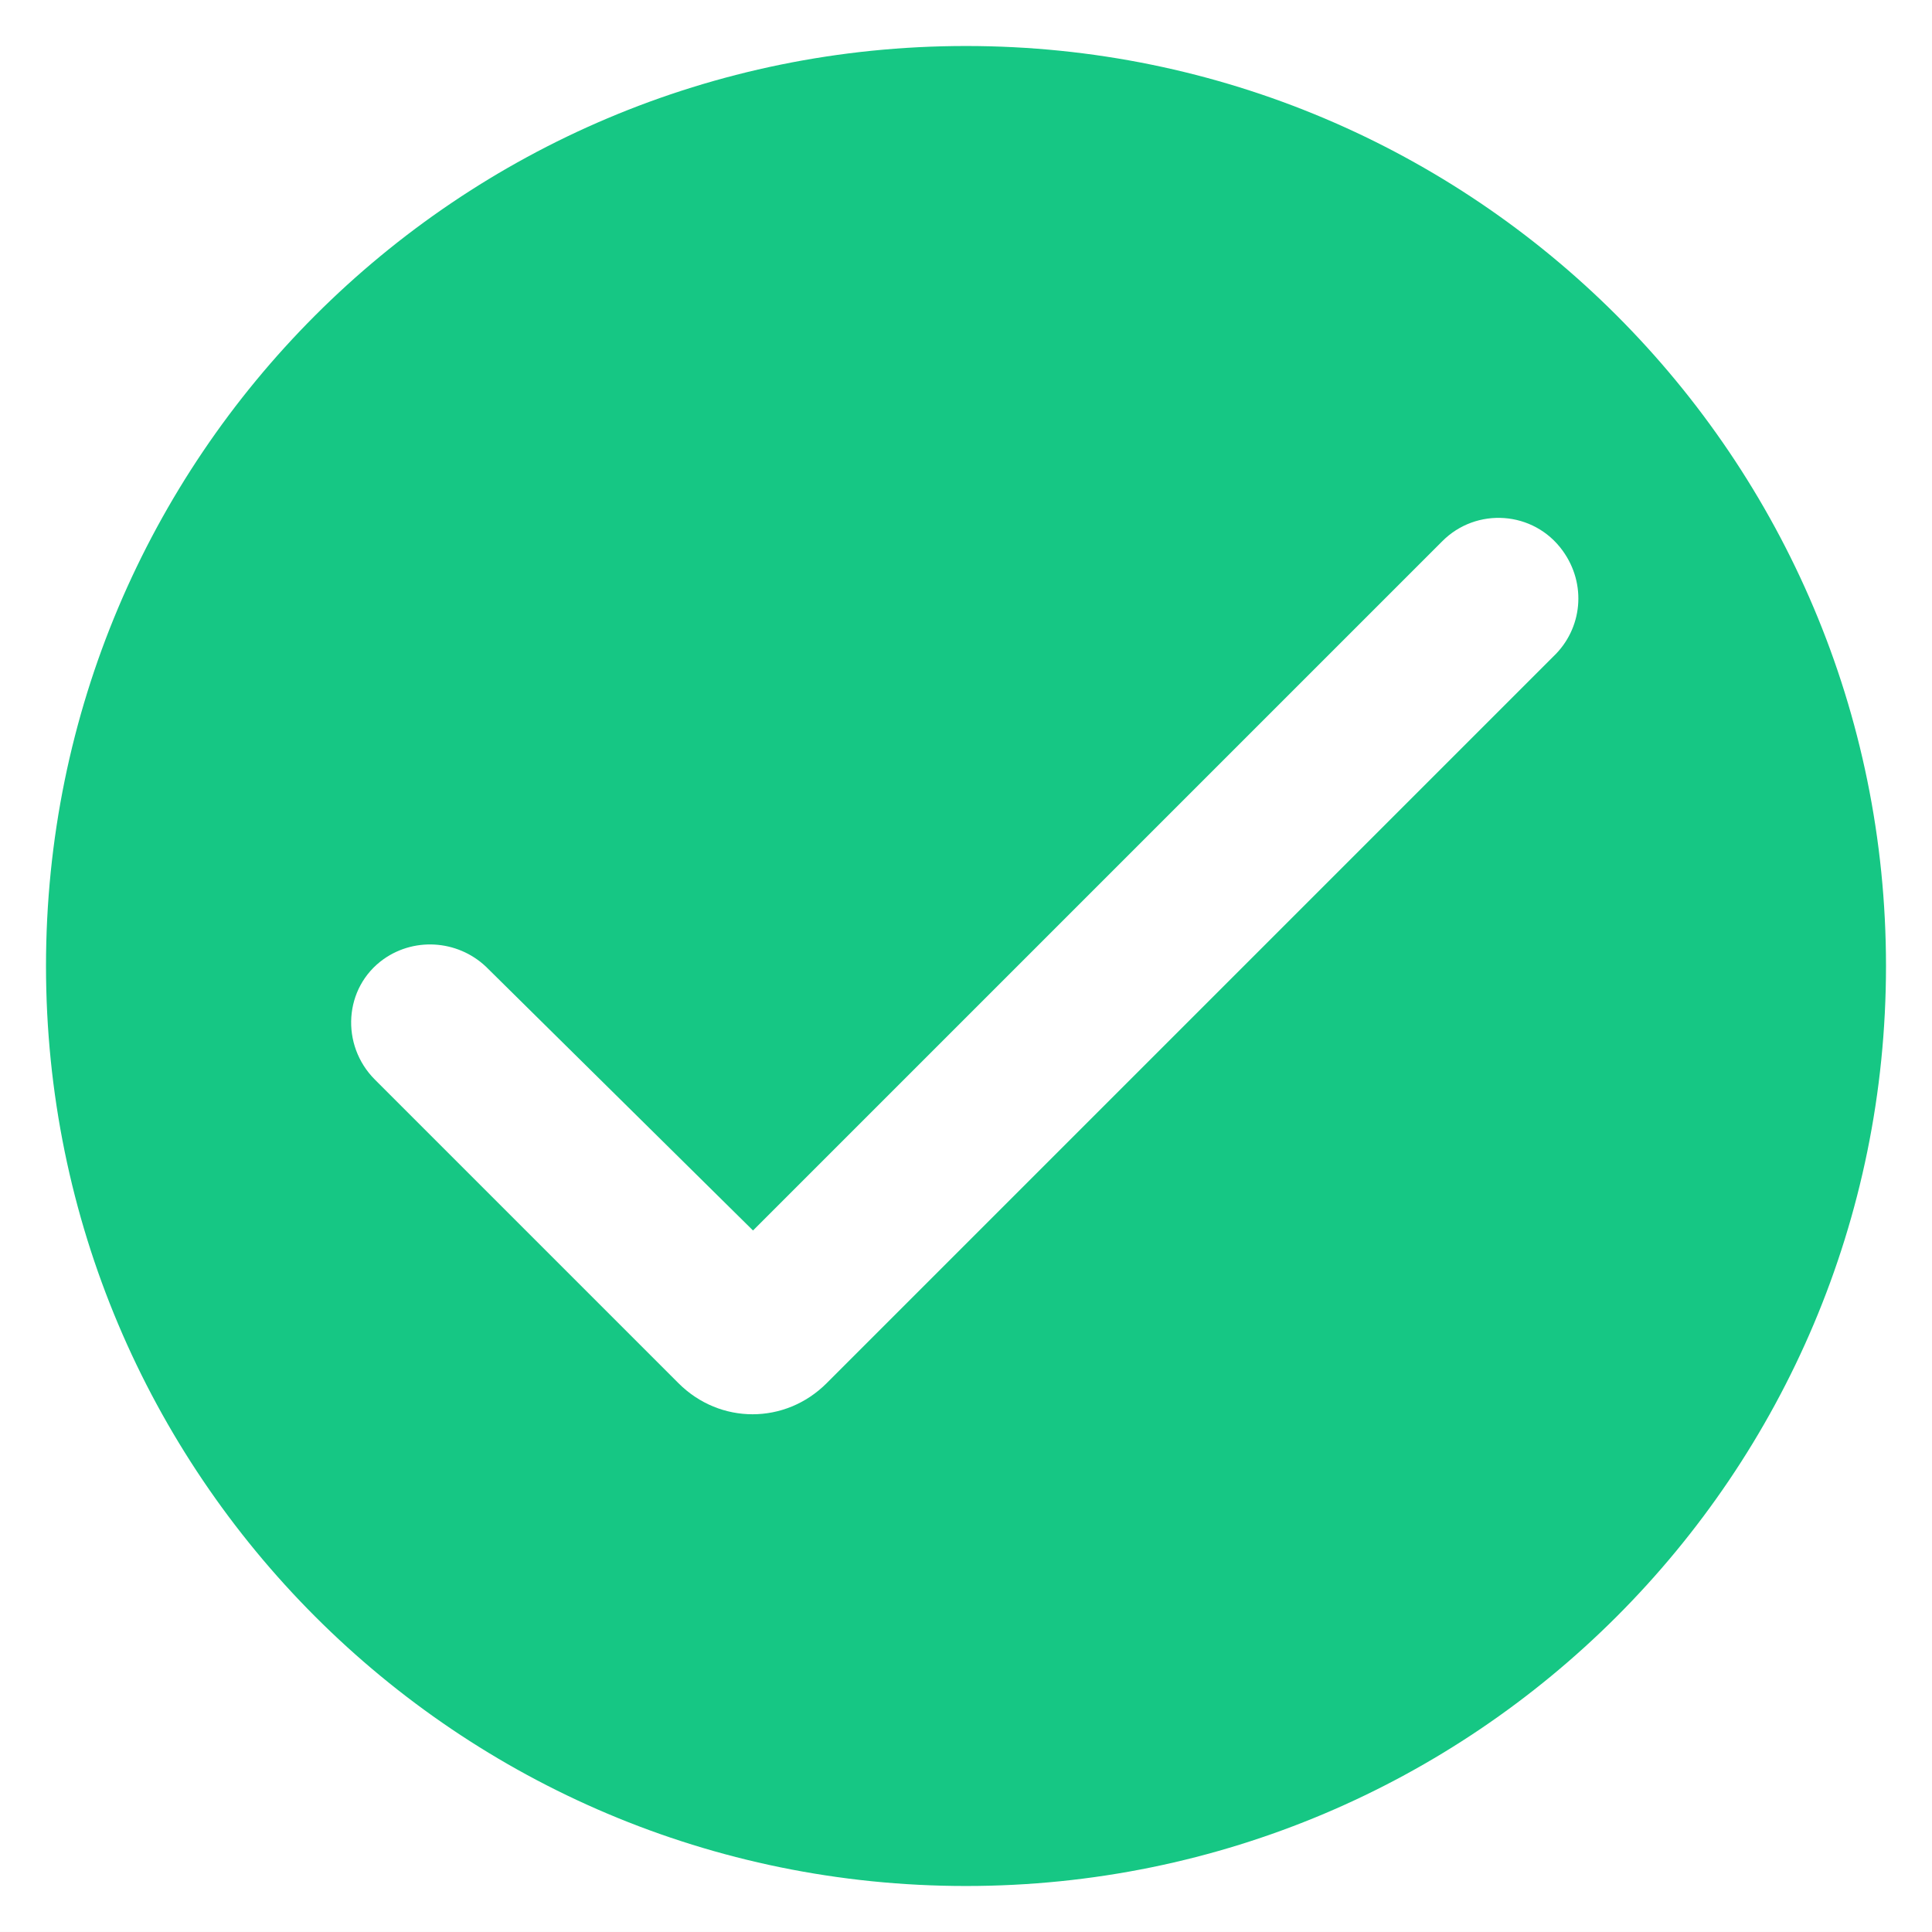
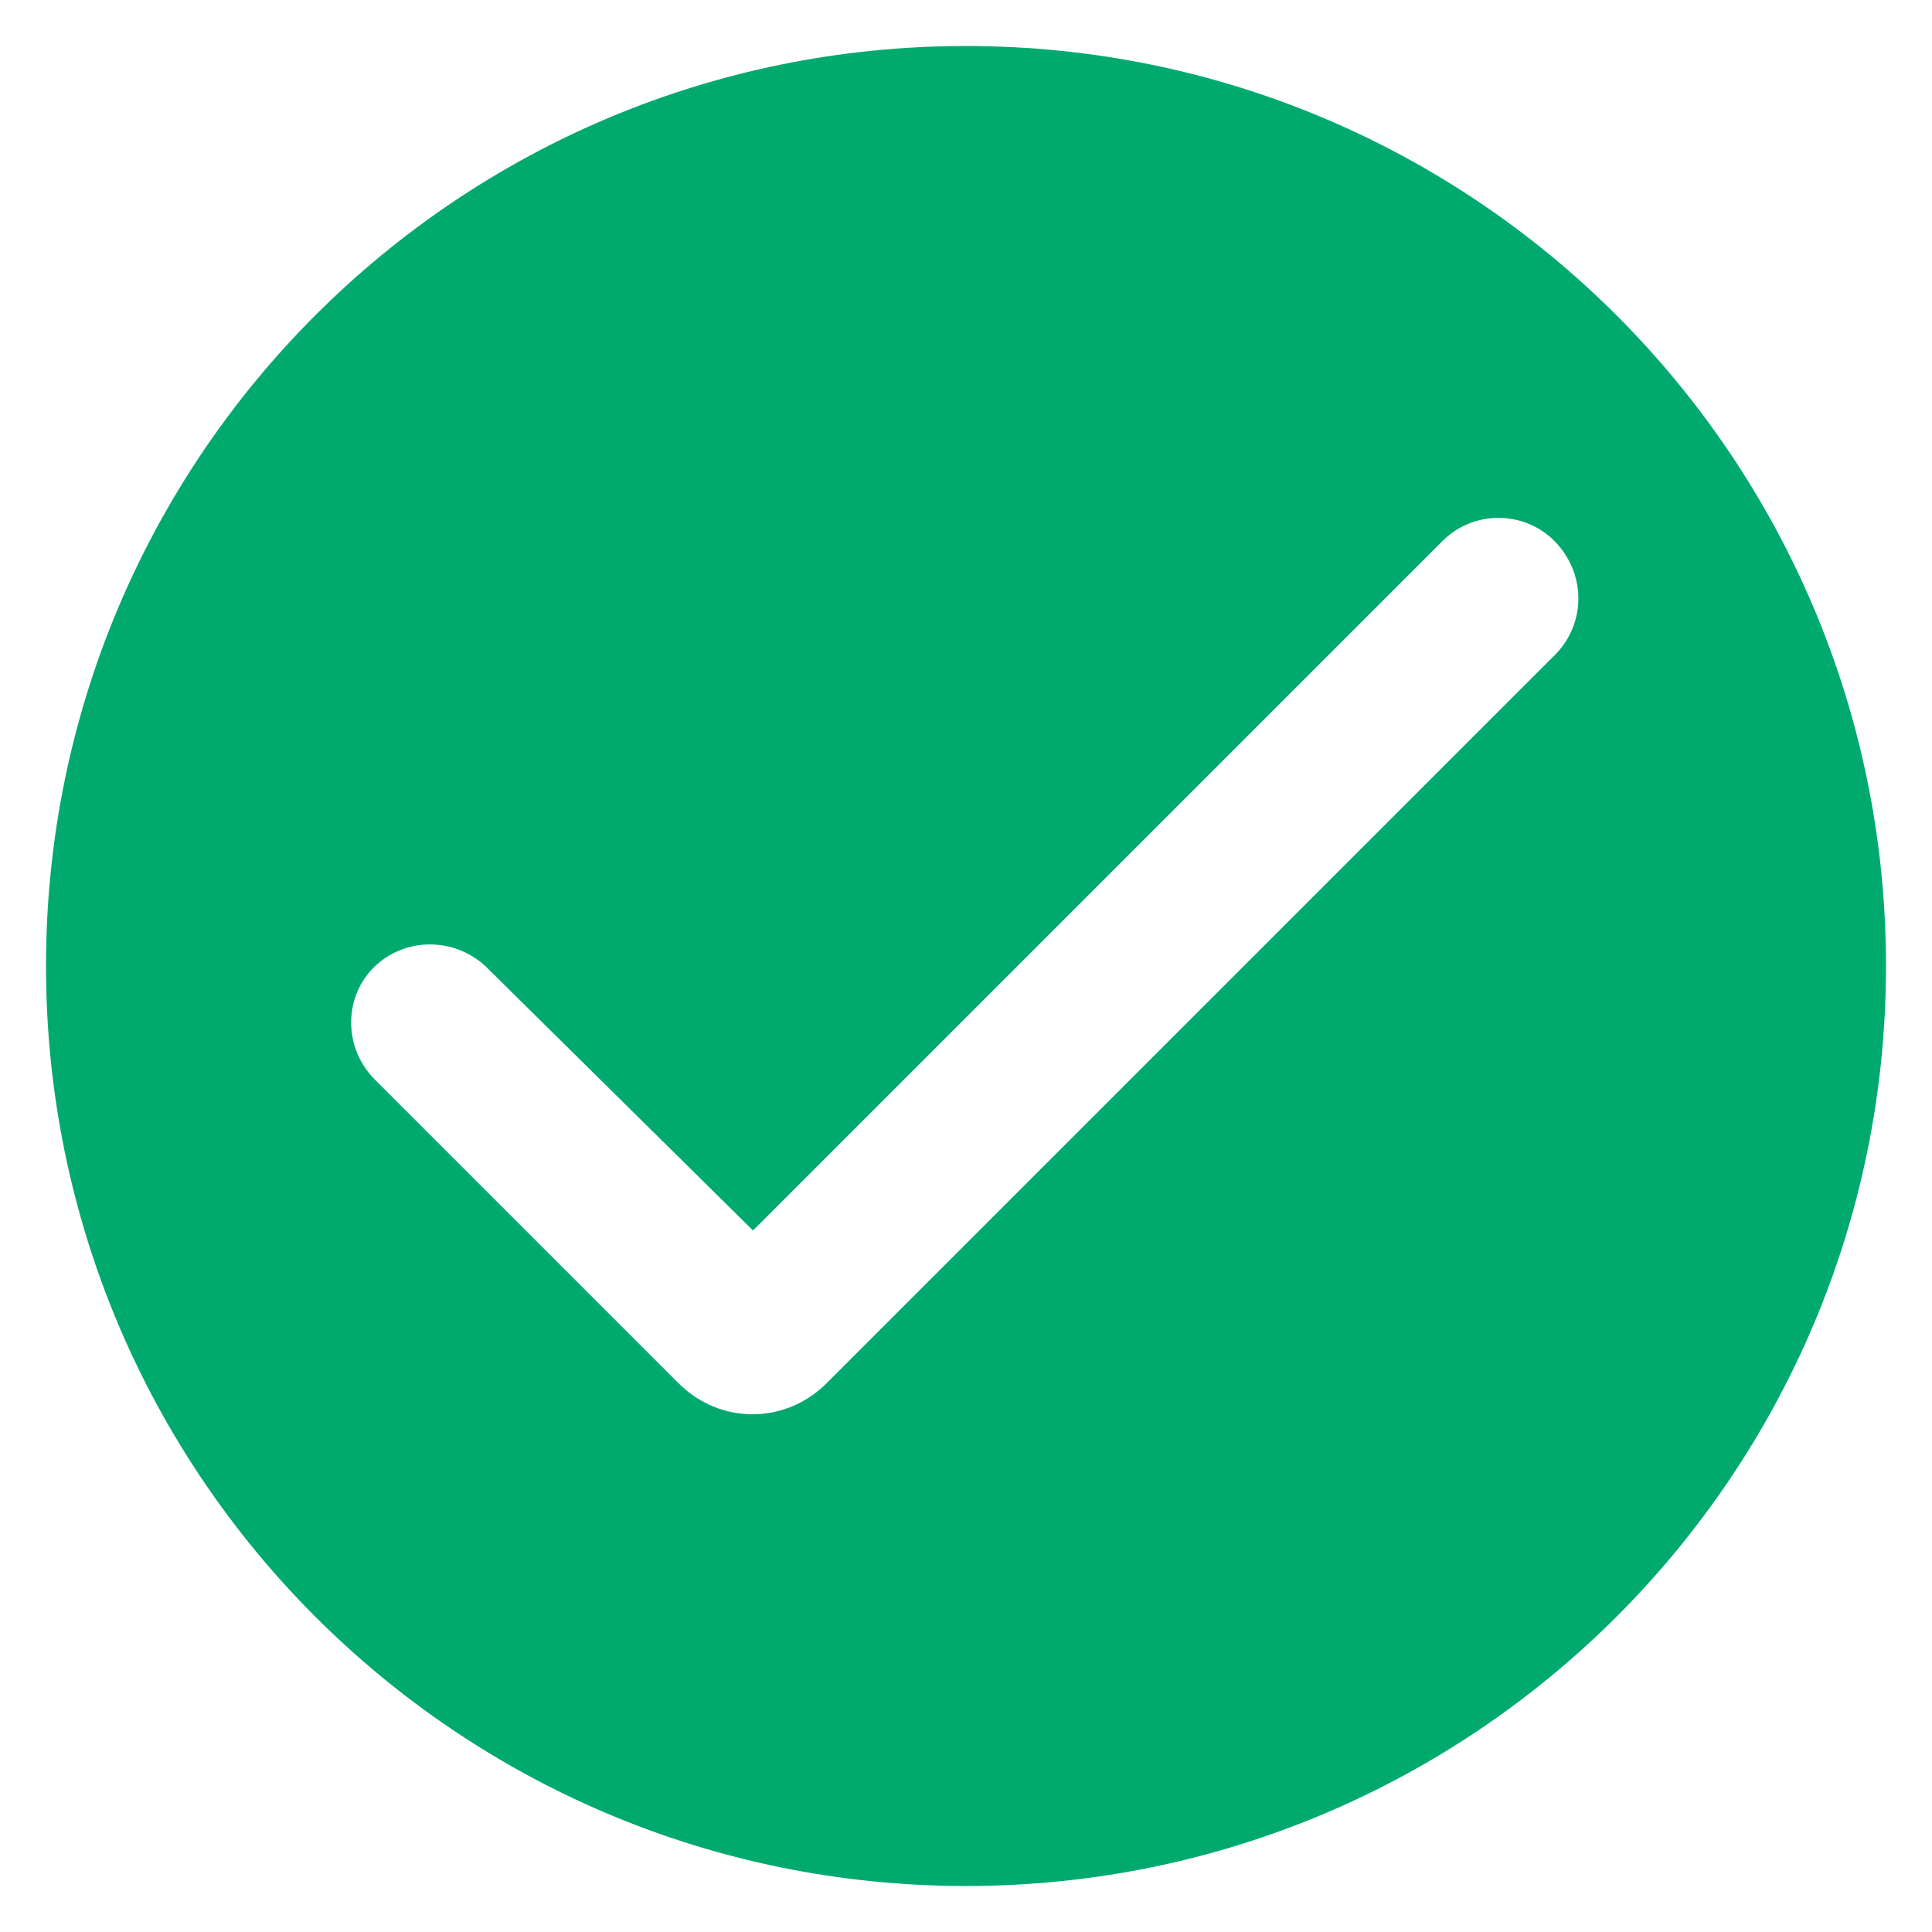
<svg xmlns="http://www.w3.org/2000/svg" width="42" height="42" fill="none">
  <defs>
    <clipPath id="a">
      <path transform="translate(0 -.002)" fill="#fff" fill-opacity="0" d="M0 0h42v42H0z" />
    </clipPath>
  </defs>
  <path fill="#FFF" d="M0-.002h42v42H0z" />
  <g clip-path="url(#a)">
-     <path d="M21 1C9.94 1 1 9.95 1 21s8.94 20 20 20c11.05 0 20-8.95 20-20S32.05 1 21 1zm12.77 13.27L18.82 29.22l-.85.85c-.9.9-2.32.9-3.22 0l-.85-.85-5.75-5.75c-.75-.75-.68-2 .19-2.62.71-.5 1.68-.4 2.28.22l5.75 5.68 14.98-14.98c.74-.75 1.99-.67 2.62.2.53.73.43 1.7-.2 2.3z" fill="#16C784" />
+     <path d="M21 1C9.94 1 1 9.95 1 21s8.94 20 20 20c11.05 0 20-8.95 20-20S32.05 1 21 1zm12.77 13.27L18.82 29.22l-.85.85c-.9.9-2.32.9-3.22 0l-.85-.85-5.75-5.75c-.75-.75-.68-2 .19-2.62.71-.5 1.68-.4 2.28.22l5.75 5.68 14.98-14.98c.74-.75 1.99-.67 2.62.2.53.73.43 1.7-.2 2.3z" fill="#00aa6e" />
  </g>
</svg>
